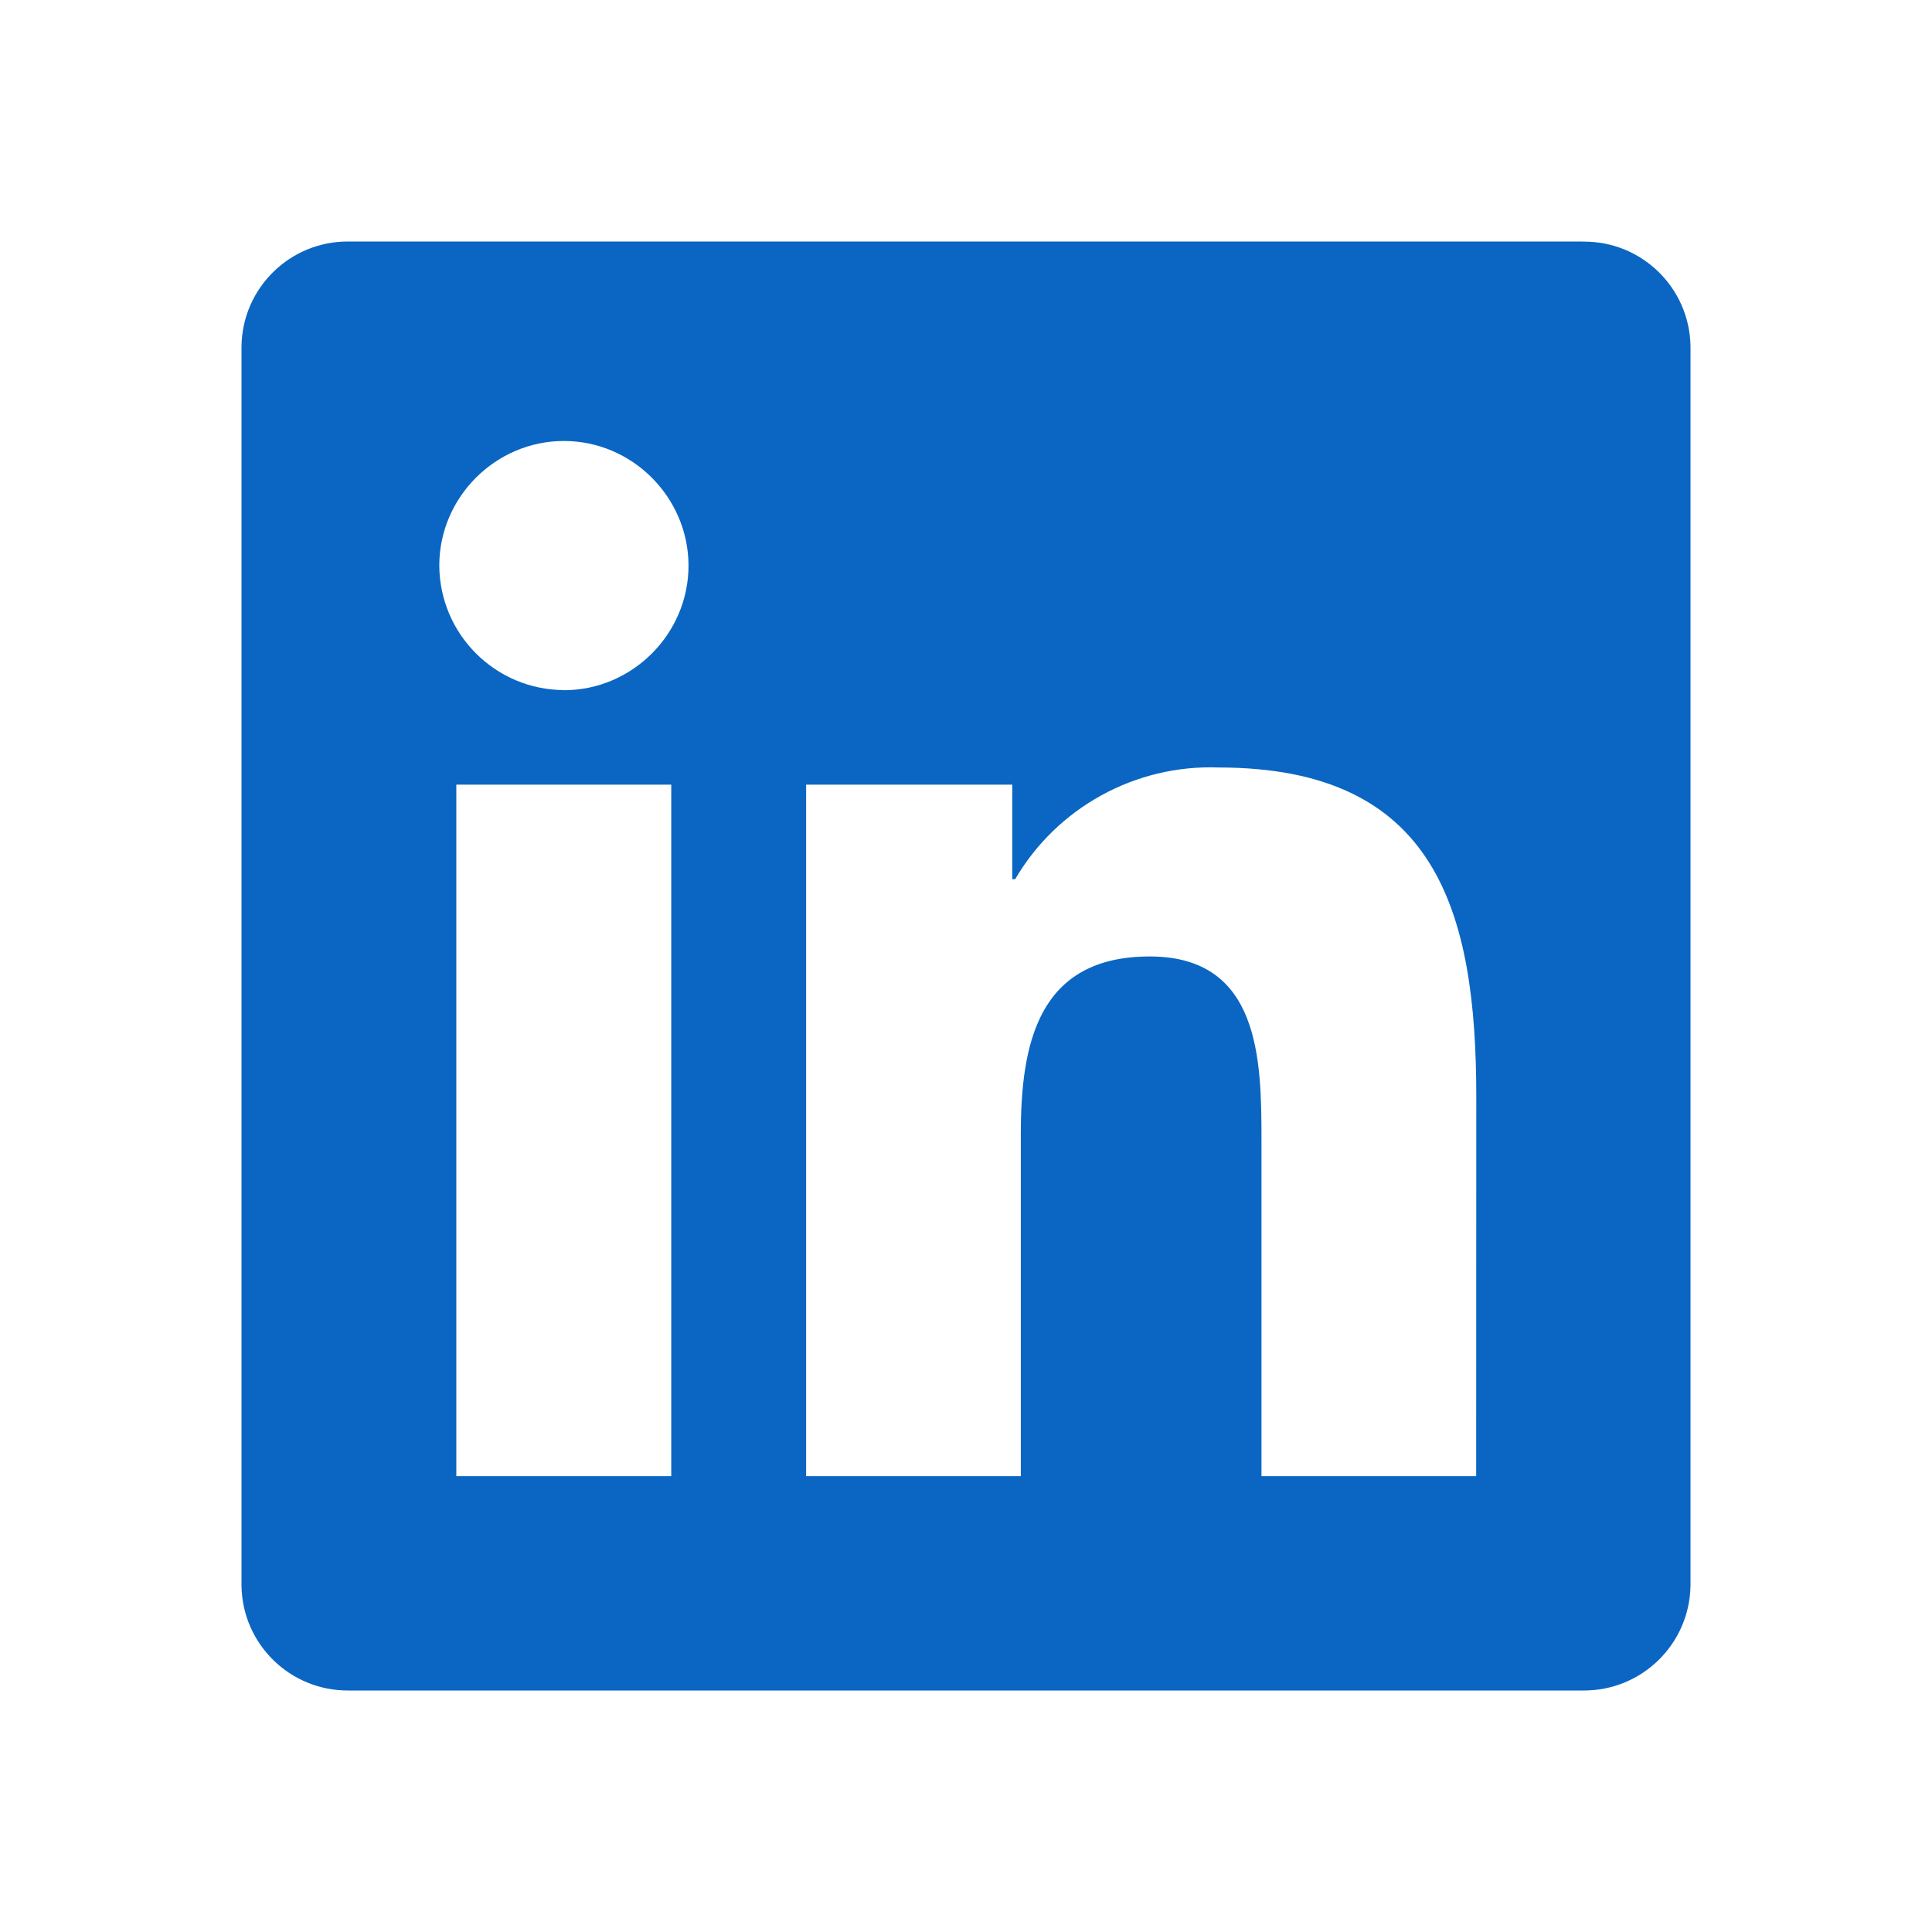
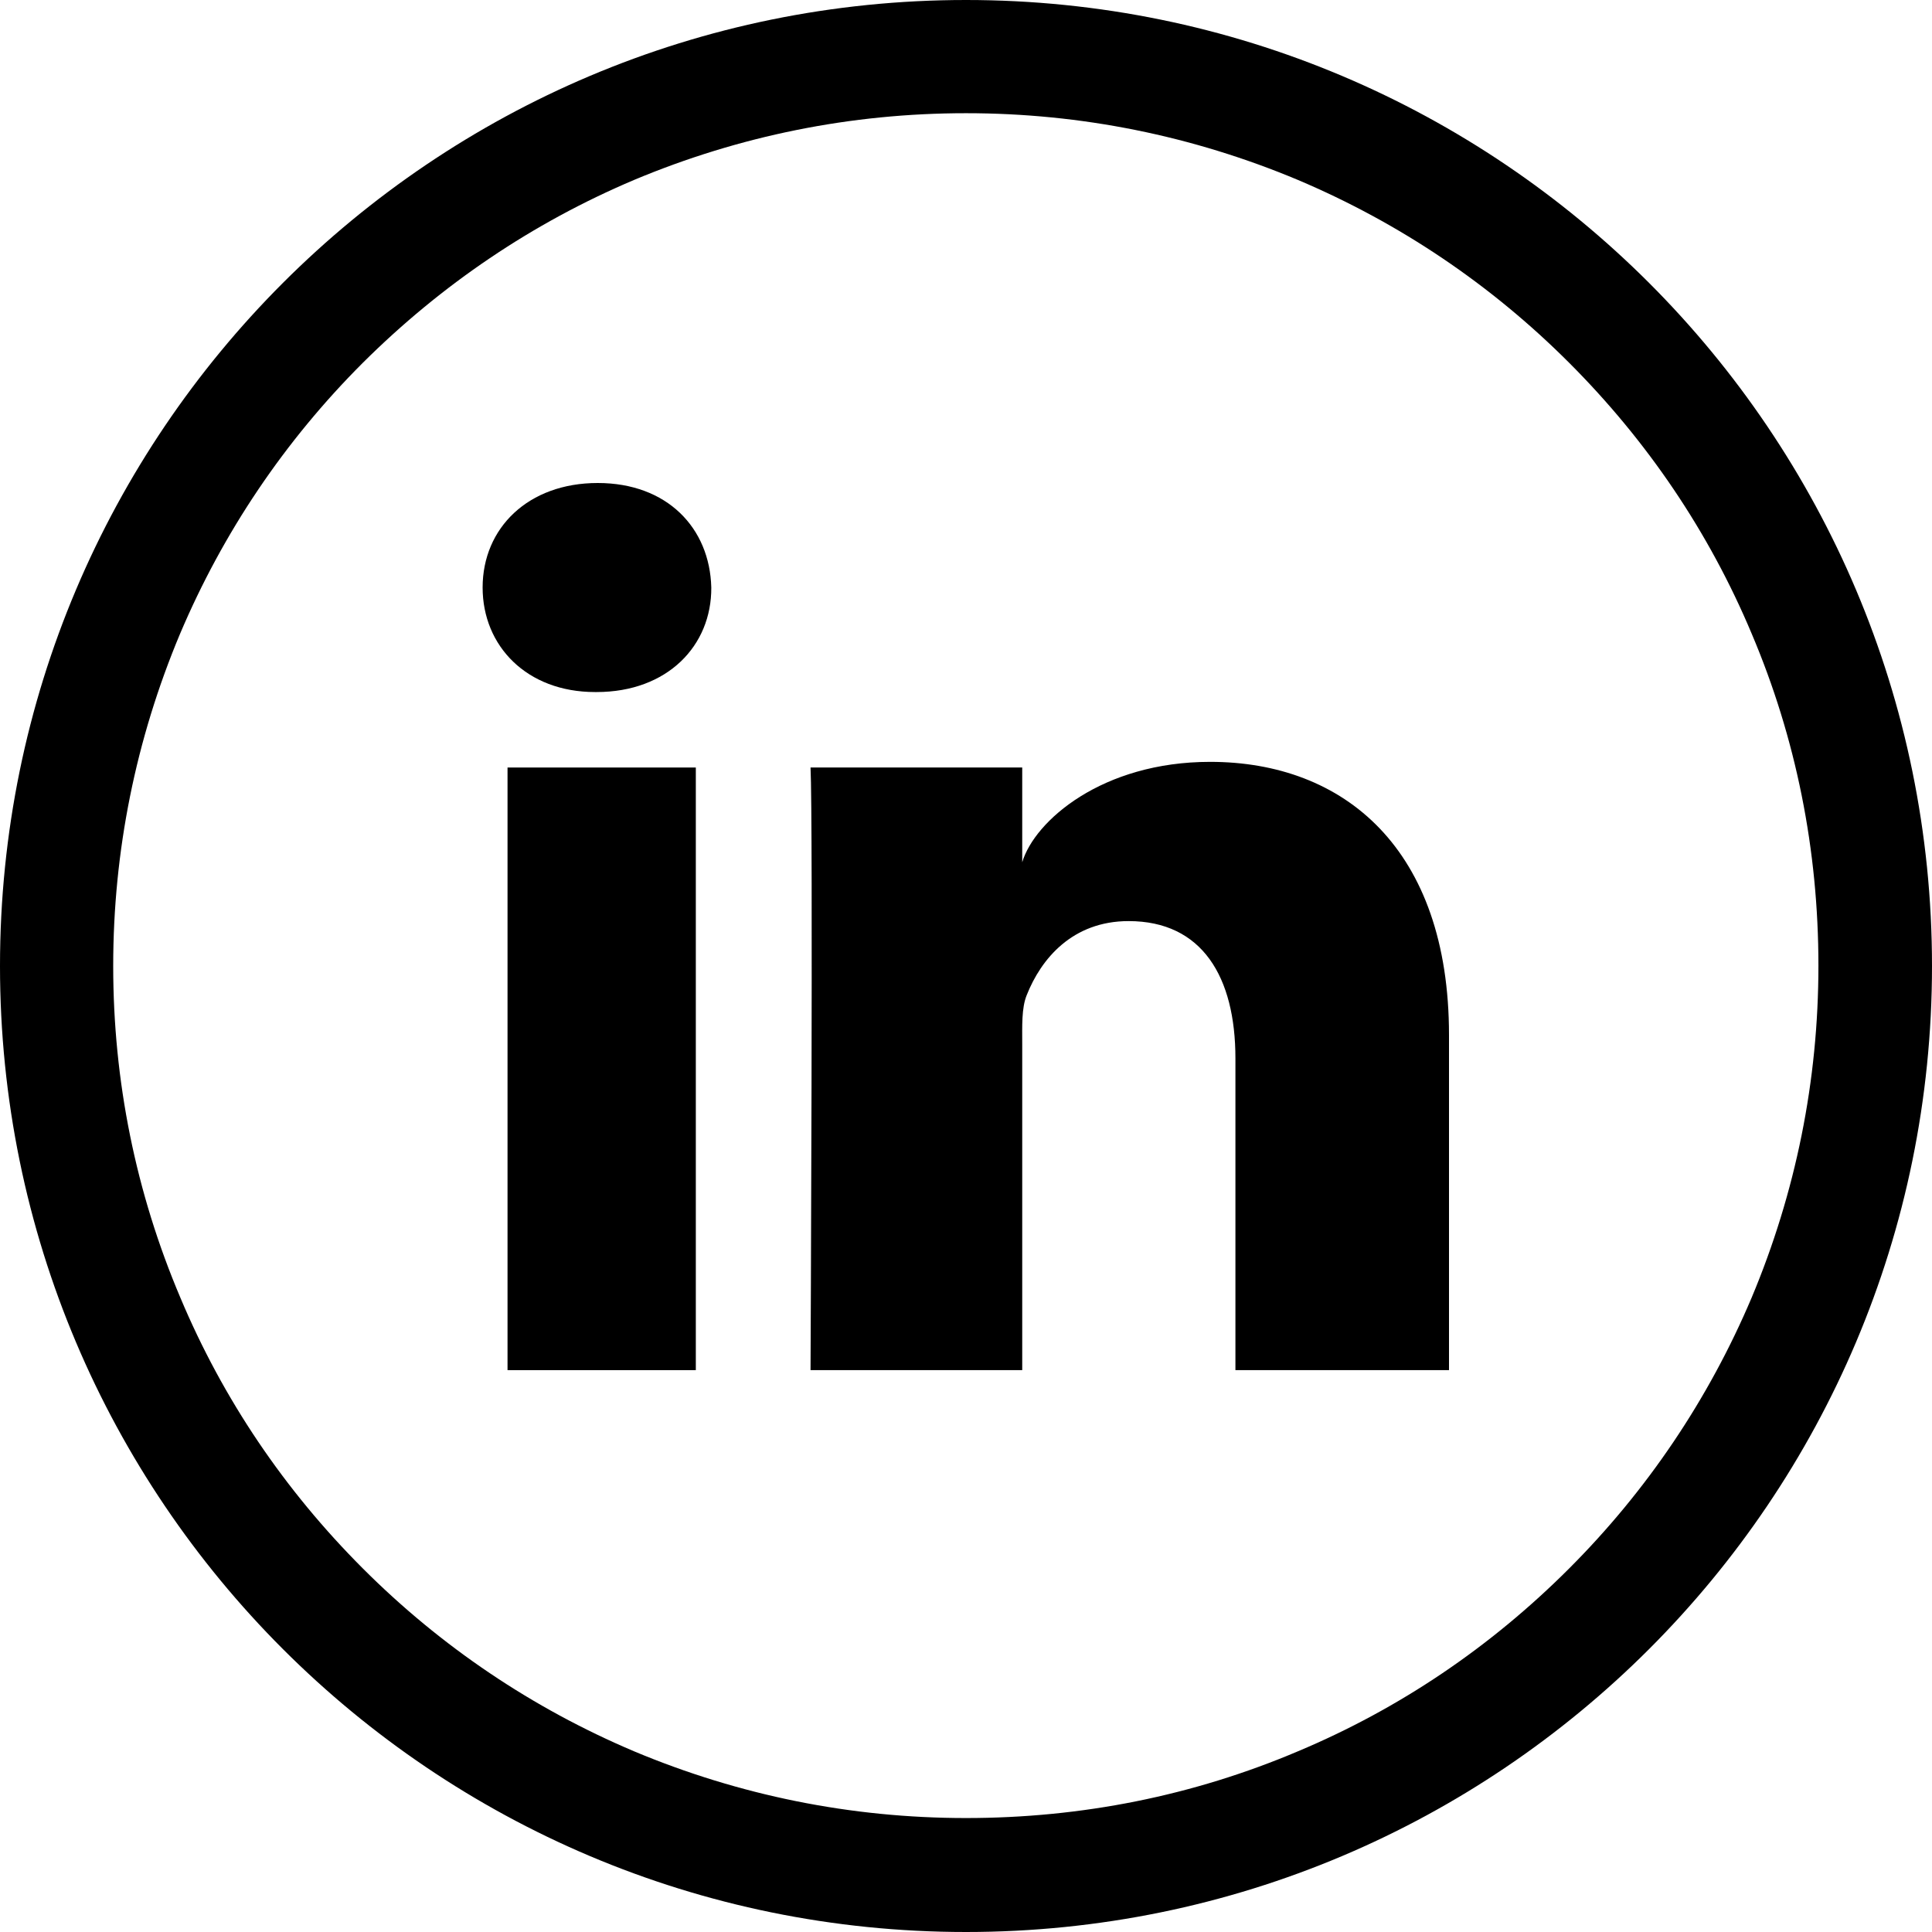
- <svg xmlns="http://www.w3.org/2000/svg" width="800px" height="800px" viewBox="0 0 16 16" fill="none">
-   <path fill="#0A66C2" d="M12.225 12.225h-1.778V9.44c0-.664-.012-1.519-.925-1.519-.926 0-1.068.724-1.068 1.47v2.834H6.676V6.498h1.707v.783h.024c.348-.594.996-.95 1.684-.925 1.802 0 2.135 1.185 2.135 2.728l-.001 3.14zM4.67 5.715a1.037 1.037 0 01-1.032-1.031c0-.566.466-1.032 1.032-1.032.566 0 1.031.466 1.032 1.032 0 .566-.466 1.032-1.032 1.032zm.889 6.51h-1.78V6.498h1.78v5.727zM13.11 2H2.885A.88.88 0 002 2.866v10.268a.88.88 0 00.885.866h10.226a.882.882 0 00.889-.866V2.865a.88.88 0 00-.889-.864z" />
+ <svg xmlns="http://www.w3.org/2000/svg" fill="#000000" version="1.1" id="Layer_1" viewBox="-143 145 512 512" xml:space="preserve">
+   <g>
+     <path d="M113,145c-141.4,0-256,114.6-256,256s114.6,256,256,256s256-114.6,256-256S254.4,145,113,145z M272.8,560.7   c-20.8,20.8-44.9,37.1-71.8,48.4c-27.8,11.8-57.4,17.7-88,17.7c-30.5,0-60.1-6-88-17.7c-26.9-11.4-51.1-27.7-71.8-48.4   c-20.8-20.8-37.1-44.9-48.4-71.8C-107,461.1-113,431.5-113,401s6-60.1,17.7-88c11.4-26.9,27.7-51.1,48.4-71.8   c20.9-20.8,45-37.1,71.9-48.5C52.9,181,82.5,175,113,175s60.1,6,88,17.7c26.9,11.4,51.1,27.7,71.8,48.4   c20.8,20.8,37.1,44.9,48.4,71.8c11.8,27.8,17.7,57.4,17.7,88c0,30.5-6,60.1-17.7,88C309.8,515.8,293.5,540,272.8,560.7z" />
+     <rect x="-8.5" y="348.4" width="49.9" height="159.7" />
+     <path d="M15.4,273c-18.4,0-30.5,11.9-30.5,27.7c0,15.5,11.7,27.7,29.8,27.7h0.4c18.8,0,30.5-12.3,30.4-27.7   C45.1,284.9,33.8,273,15.4,273z" />
+     <path d="M177.7,346.9c-28.6,0-46.5,15.6-49.8,26.6v-25.1H71.8c0.7,13.3,0,159.7,0,159.7h56.1v-86.3c0-4.9-0.2-9.7,1.2-13.1   c3.8-9.6,12.1-19.6,27-19.6c19.5,0,28.3,14.8,28.3,36.4v82.6H241v-88.8C241,369.9,213.2,346.9,177.7,346.9z" />
+   </g>
</svg>
